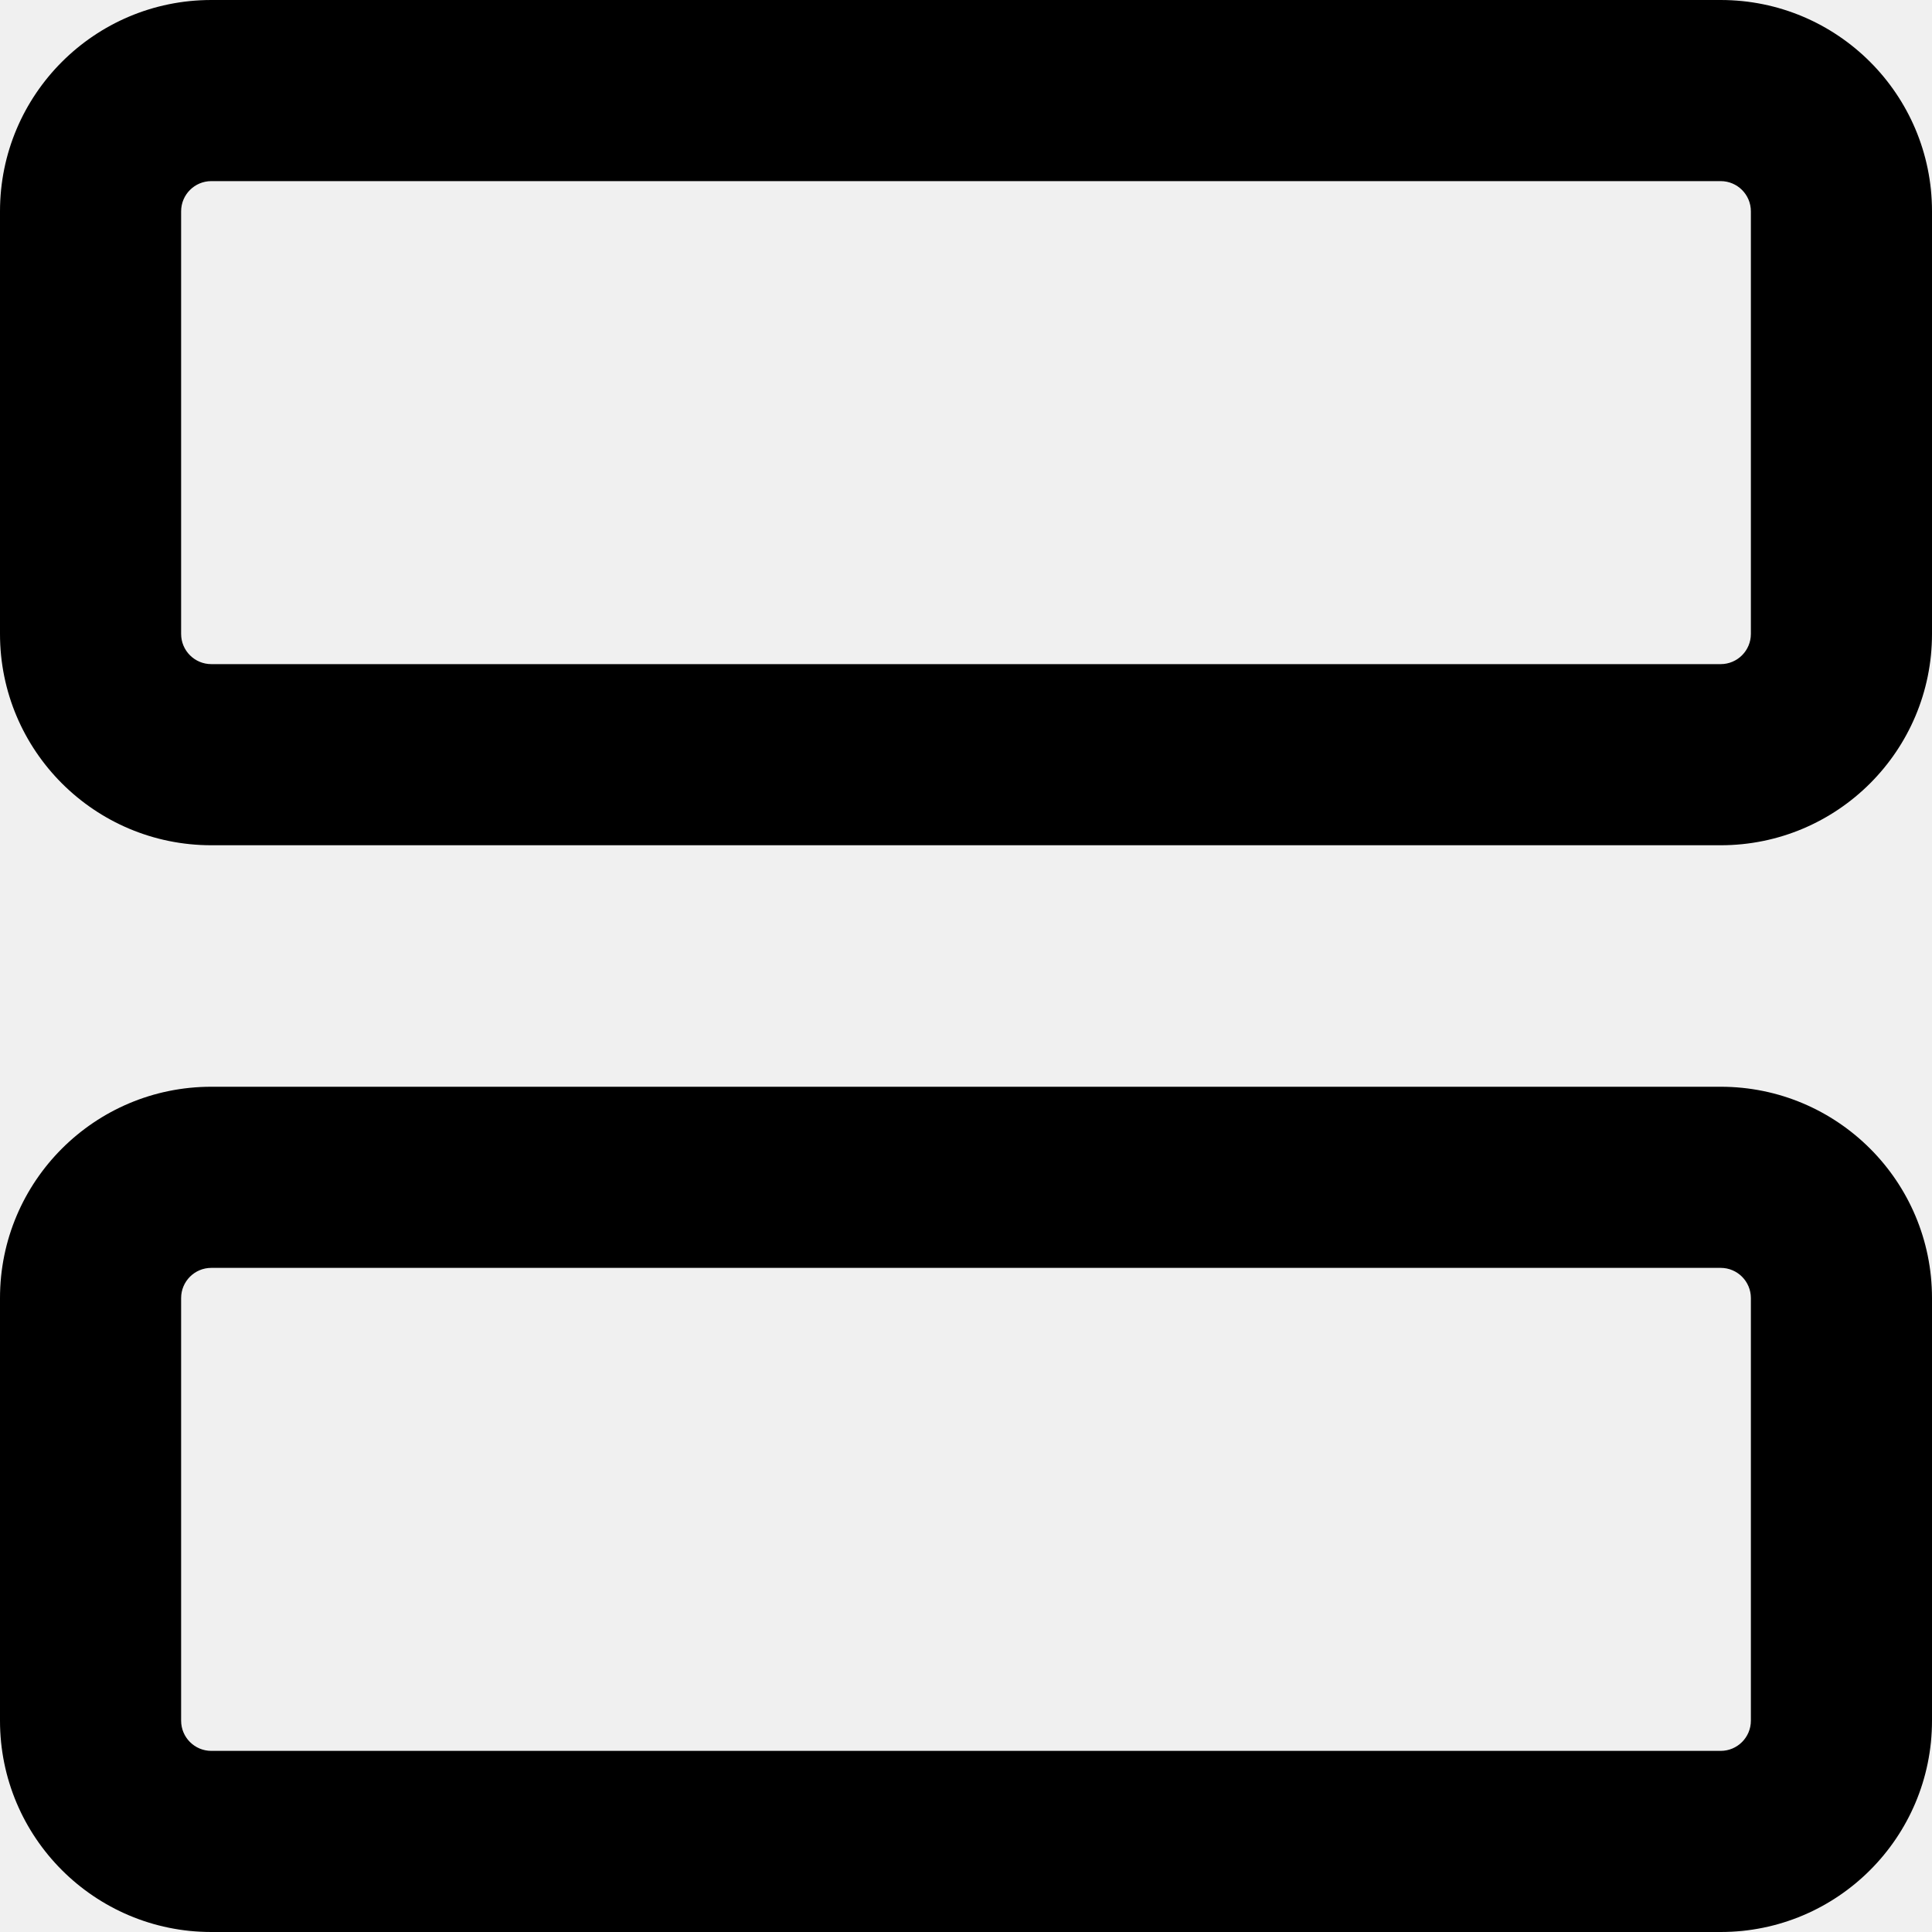
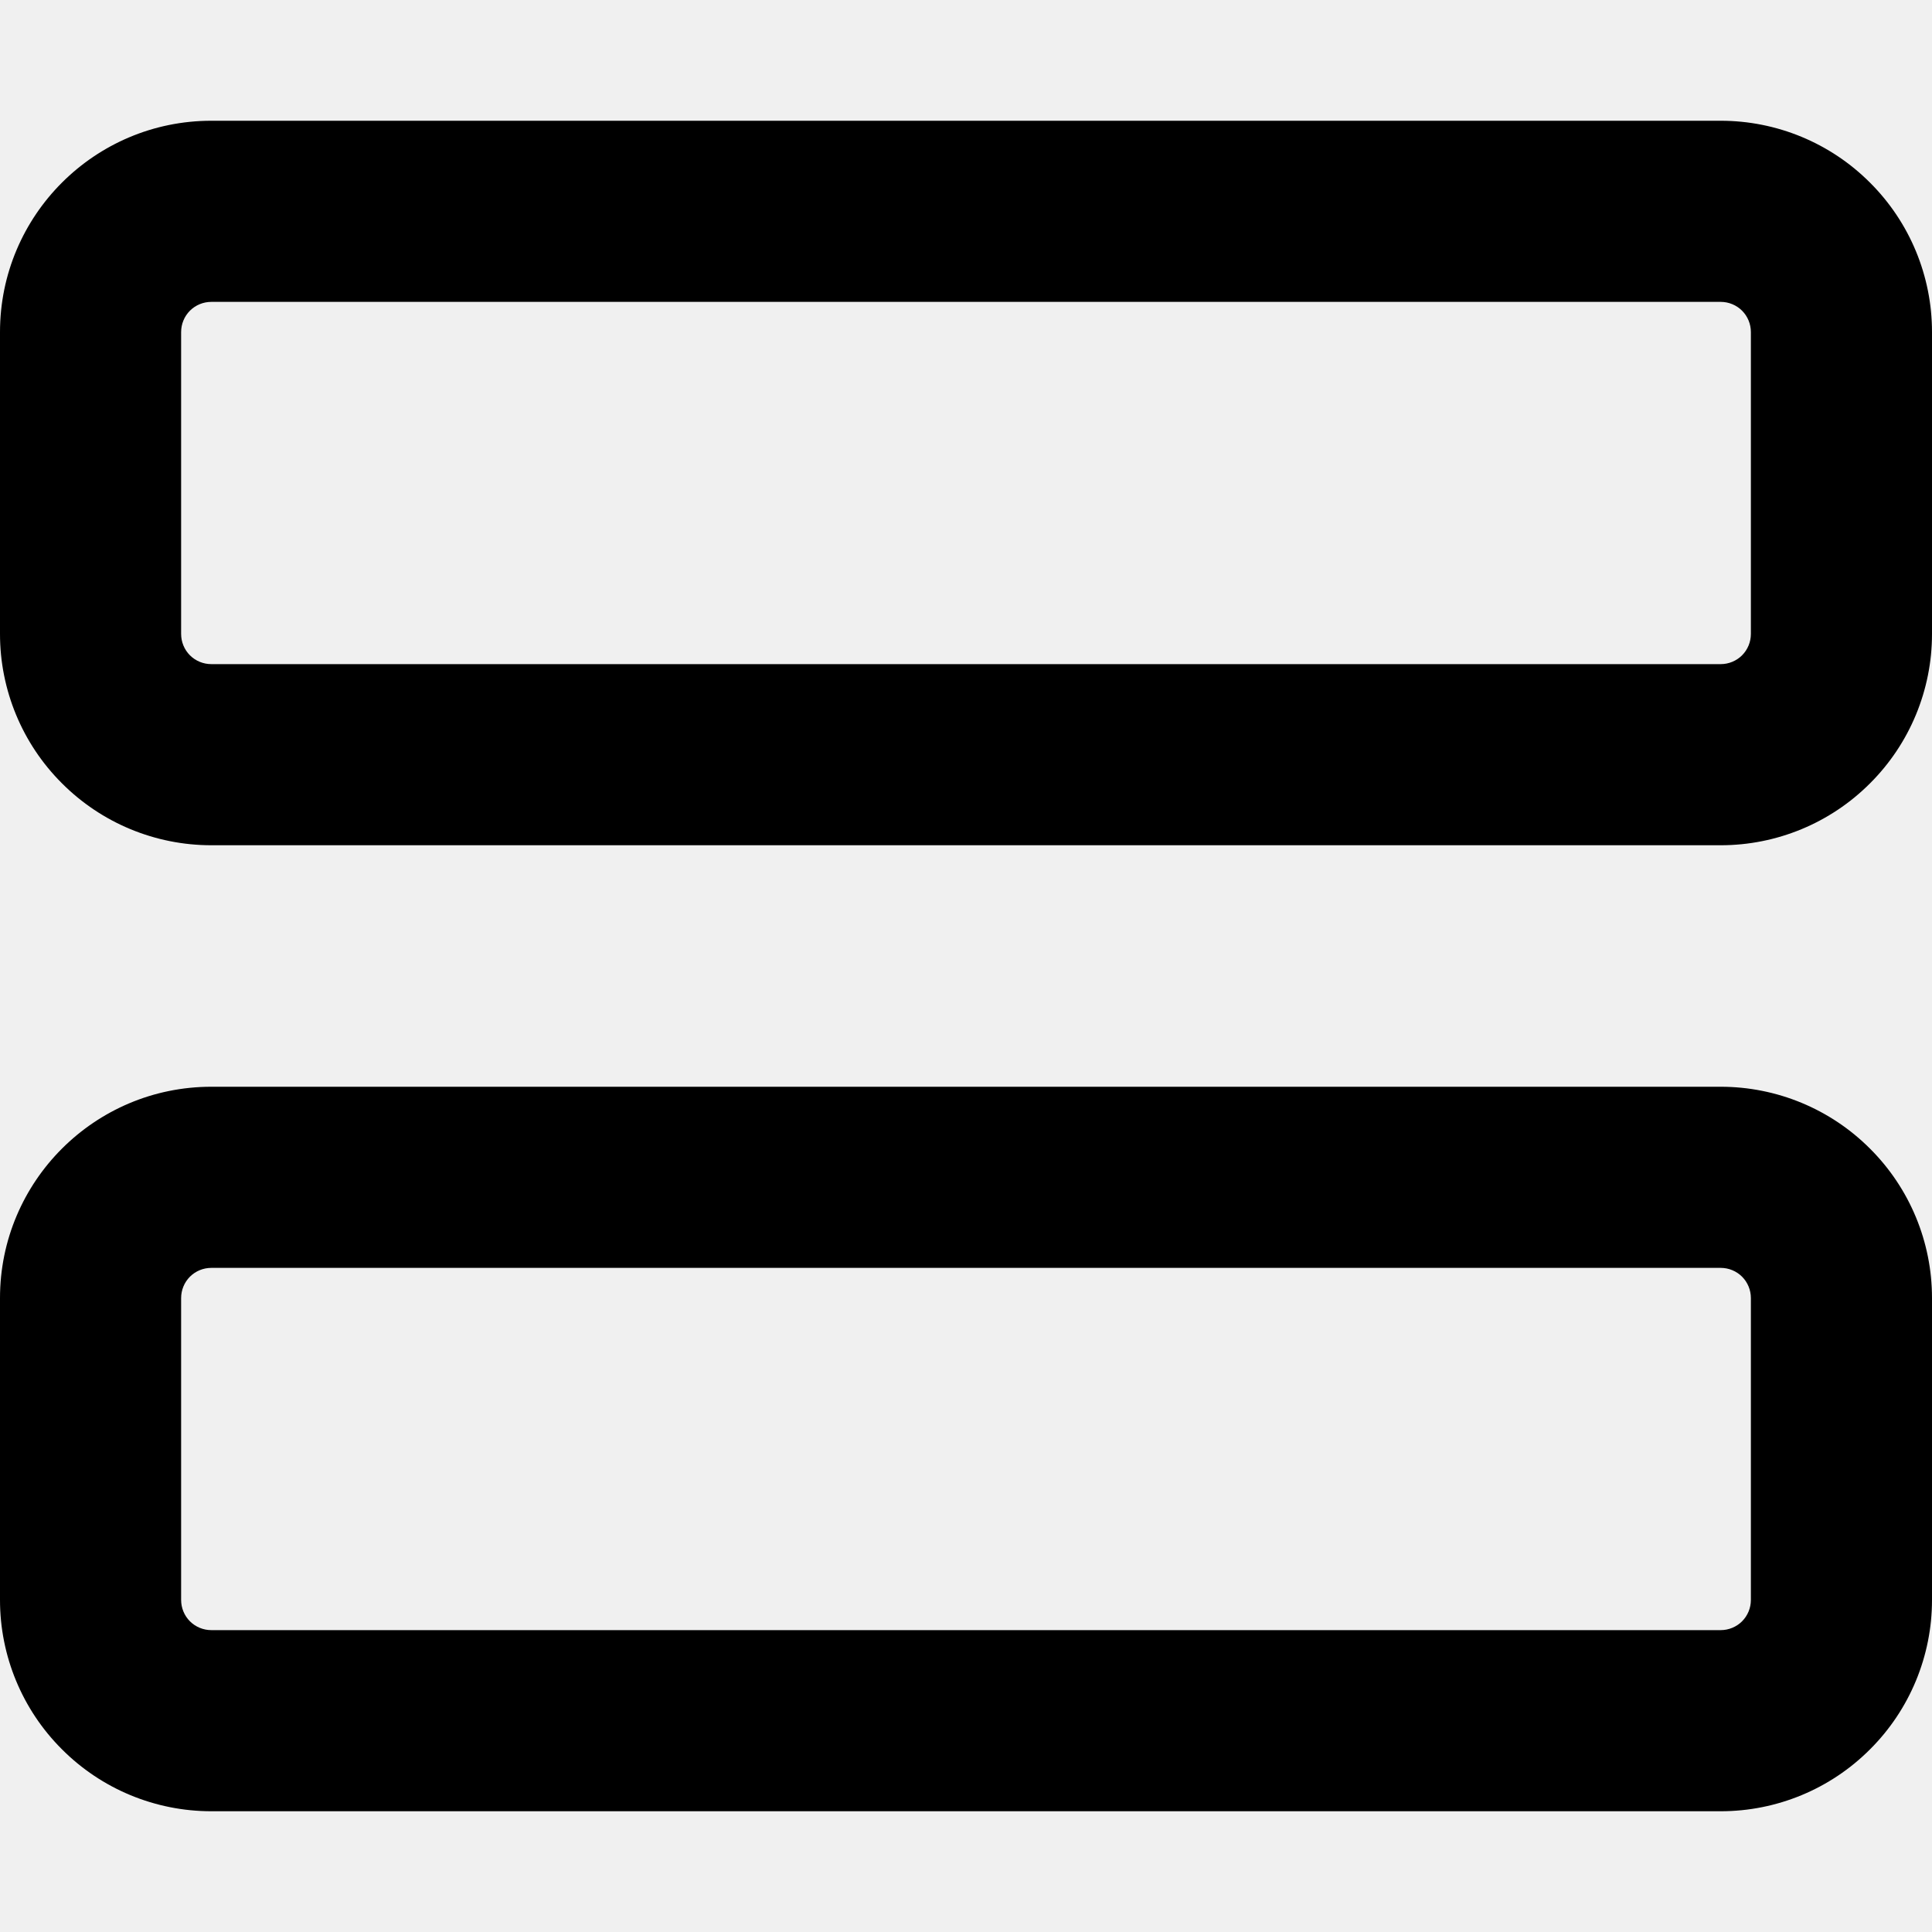
- <svg xmlns="http://www.w3.org/2000/svg" width="16" height="16" viewBox="0 0 16 16">
-   <path fill-rule="evenodd" d="M16 1.75A1.75 1.75 0 0014.25 0H1.75A1.75 1.75 0 000 1.75v3.5A1.75 1.75 0 001.75 7h12.5A1.75 1.75 0 0016 5.25v-3.5zm-1.75-.25a.25.25 0 01.25.25v3.5a.25.25 0 01-.25.25H1.75a.25.25 0 01-.25-.25v-3.5a.25.25 0 01.25-.25h12.5zM16 10.75A1.75 1.75 0 0014.25 9H1.75A1.75 1.75 0 000 10.75v3.5A1.75 1.75 0 001.75 16h12.5A1.75 1.75 0 0016 14.25v-3.5zm-1.75-.25a.25.25 0 01.25.25v3.5a.25.25 0 01-.25.25H1.75a.25.25 0 01-.25-.25v-3.5a.25.25 0 01.25-.25h12.5z" />
+ <svg xmlns="http://www.w3.org/2000/svg" width="16" height="16" viewBox="0 0 16 16" fill="none">
+   <g clip-path="url(#clip0)">
+     <path fill-rule="evenodd" clip-rule="evenodd" d="M16 2.75C16 2.286 15.816 1.841 15.487 1.513C15.159 1.184 14.714 1 14.25 1L1.75 1C0.784 1 -3.42697e-08 1.784 -7.64949e-08 2.75L-1.85773e-07 5.25C-2.06061e-07 5.714 0.184 6.159 0.513 6.487C0.841 6.816 1.286 7 1.75 7L14.25 7C14.714 7 15.159 6.816 15.487 6.487C15.816 6.159 16 5.714 16 5.25L16 2.75ZM14.25 2.5C14.316 2.5 14.38 2.526 14.427 2.573C14.474 2.62 14.5 2.684 14.5 2.75L14.5 5.25C14.5 5.316 14.474 5.38 14.427 5.427C14.38 5.474 14.316 5.5 14.25 5.5L1.75 5.5C1.684 5.5 1.62 5.474 1.573 5.427C1.526 5.38 1.5 5.316 1.5 5.25L1.5 2.75C1.5 2.684 1.526 2.62 1.573 2.573C1.62 2.526 1.684 2.5 1.75 2.5L14.25 2.5ZM16 10.75C16 10.286 15.816 9.841 15.487 9.513C15.159 9.184 14.714 9 14.25 9L1.75 9C0.784 9 -3.83961e-07 9.784 -4.26186e-07 10.75L-5.35465e-07 13.25C-5.55752e-07 13.714 0.184 14.159 0.513 14.487C0.841 14.816 1.286 15 1.75 15L14.25 15C14.714 15 15.159 14.816 15.487 14.487C15.816 14.159 16 13.714 16 13.25L16 10.75ZM14.25 10.5C14.316 10.5 14.38 10.526 14.427 10.573C14.474 10.62 14.5 10.684 14.5 10.75L14.5 13.25C14.5 13.316 14.474 13.38 14.427 13.427C14.38 13.474 14.316 13.5 14.25 13.5L1.75 13.5C1.684 13.5 1.62 13.474 1.573 13.427C1.526 13.38 1.5 13.316 1.5 13.25L1.5 10.75C1.5 10.684 1.526 10.62 1.573 10.573C1.62 10.526 1.684 10.5 1.75 10.5L14.25 10.5Z" fill="black" />
+   </g>
+   <defs>
+     <clipPath id="clip0">
+       <rect width="16" height="16" fill="white" />
+     </clipPath>
+   </defs>
</svg>
